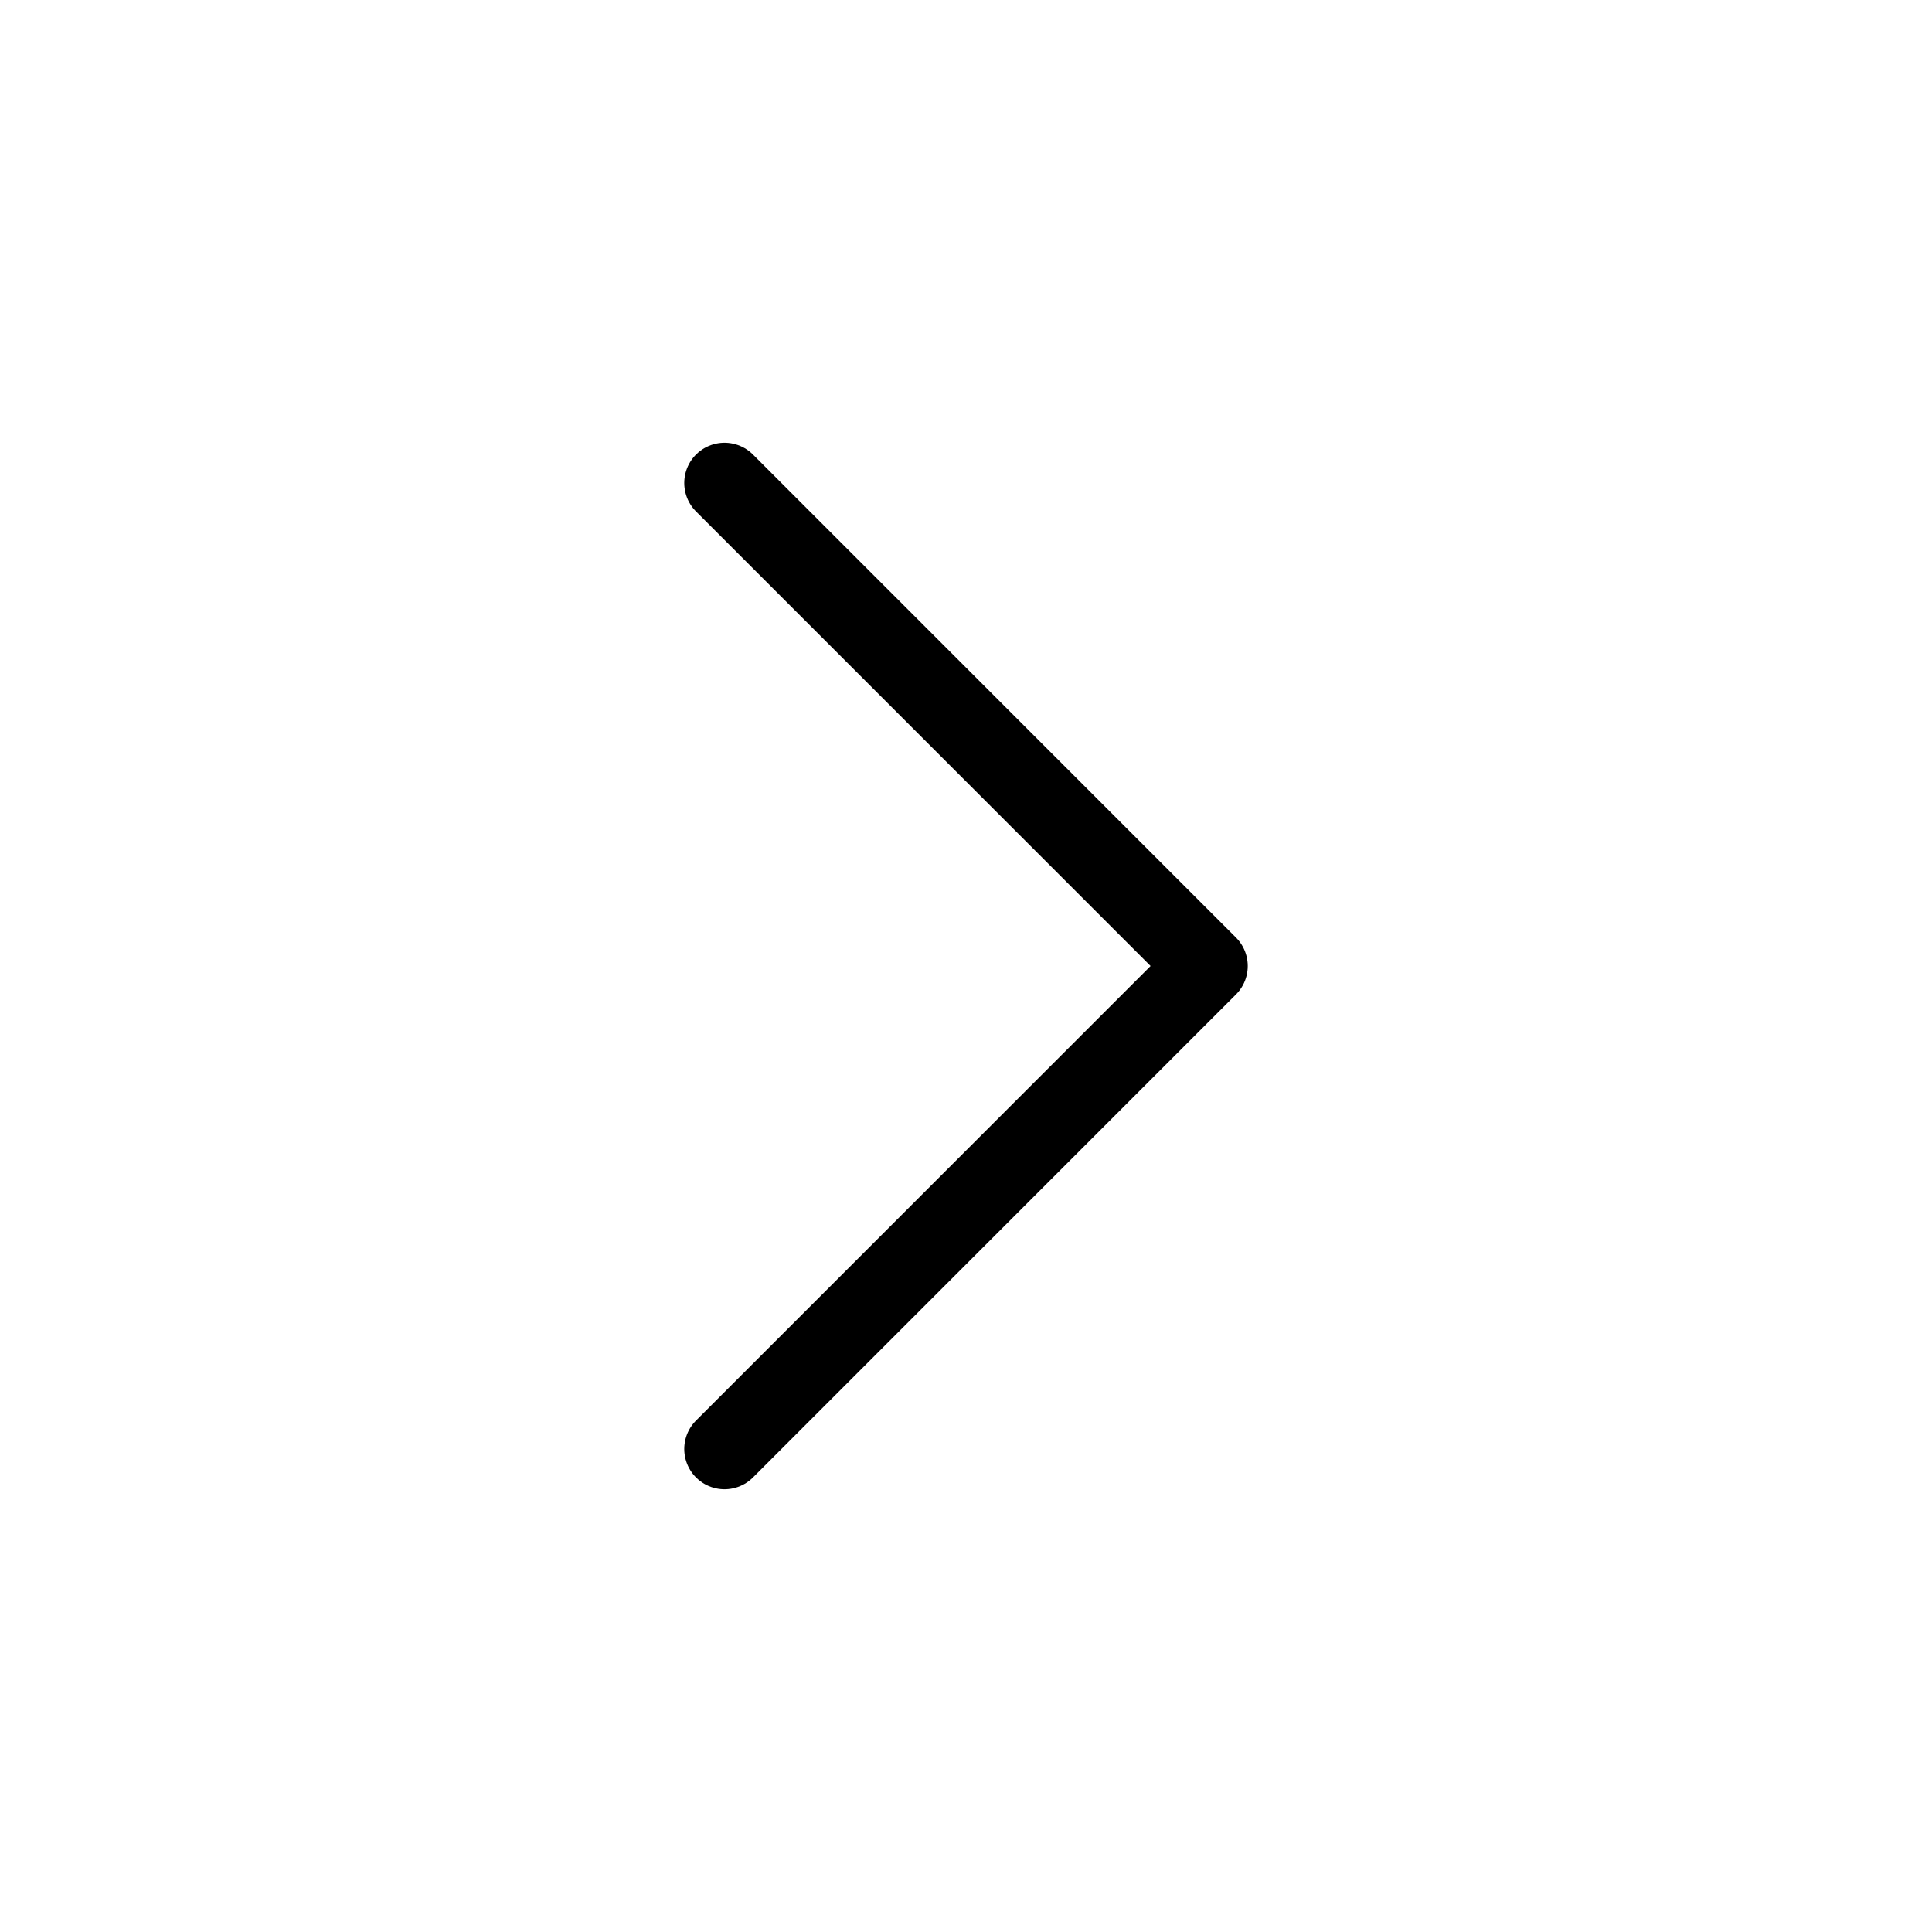
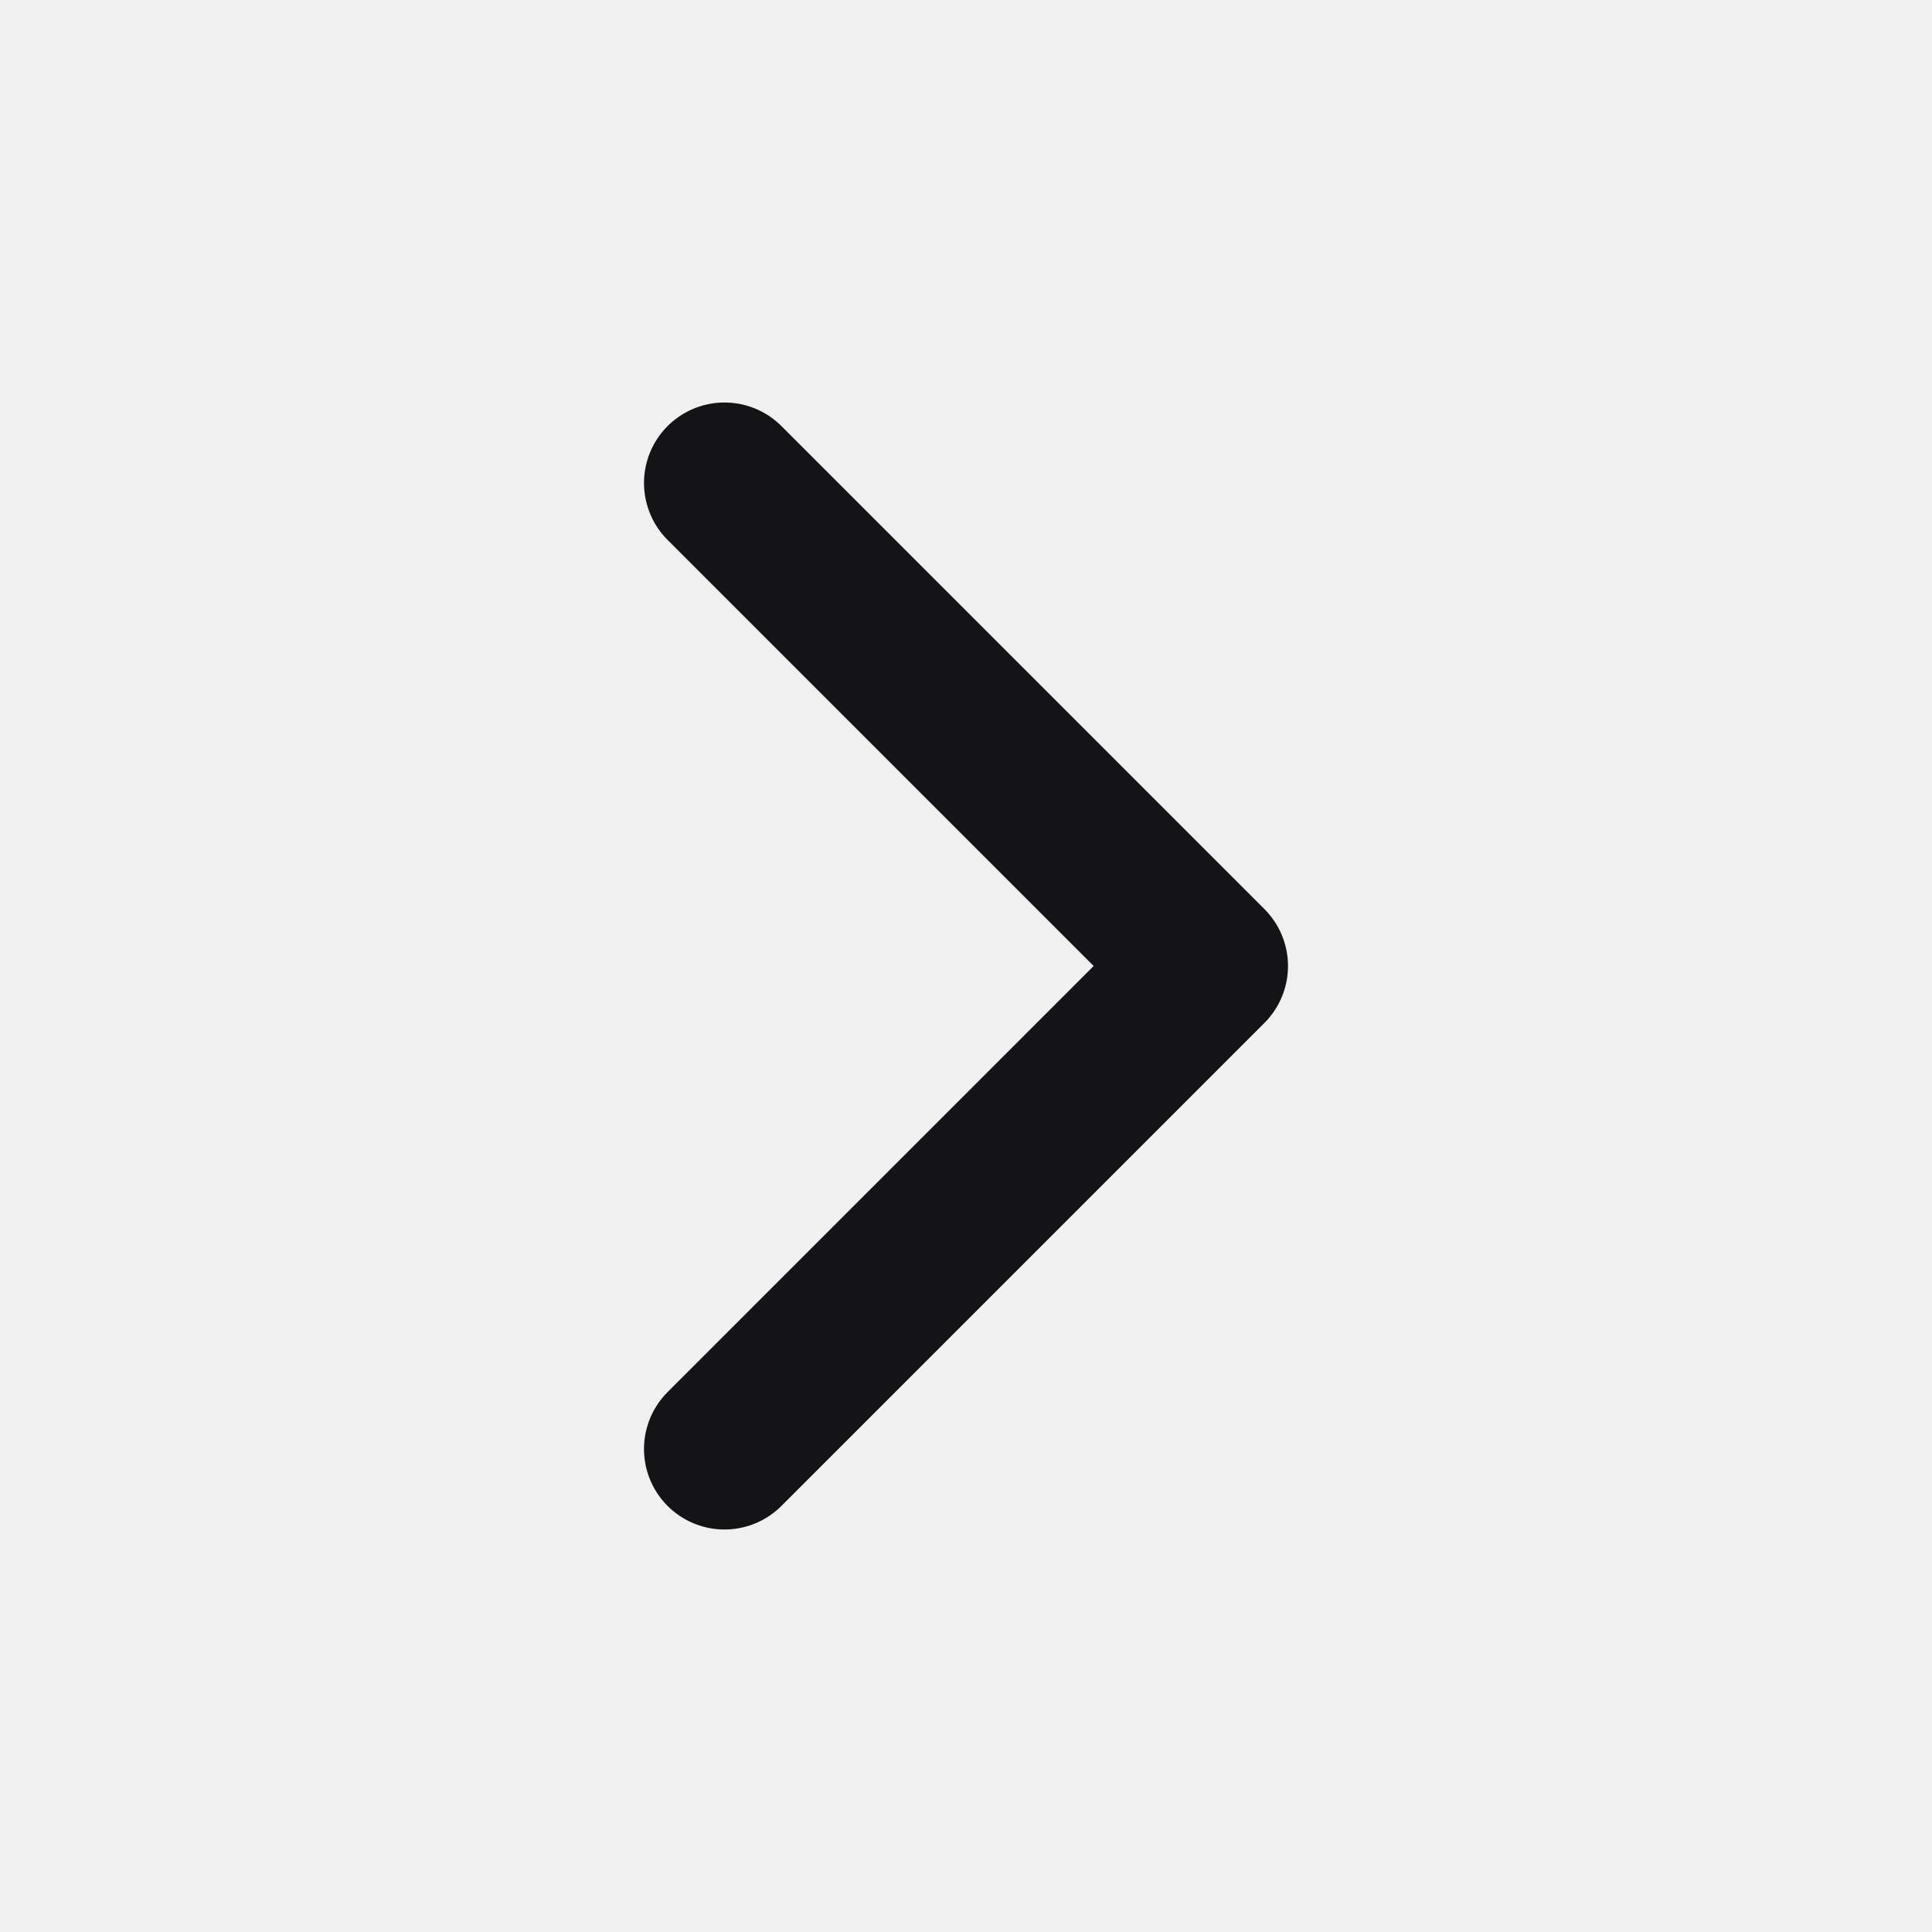
<svg xmlns="http://www.w3.org/2000/svg" width="24" height="24" viewBox="0 0 24 24" fill="none">
-   <rect width="24" height="24" fill="white" />
-   <path d="M9 6L15 12L9 18" stroke="black" stroke-linecap="round" stroke-linejoin="round" />
+   <path d="M9 6L15 12L9 18" stroke="#141416" stroke-width="2" stroke-linecap="round" stroke-linejoin="round" />
</svg>
